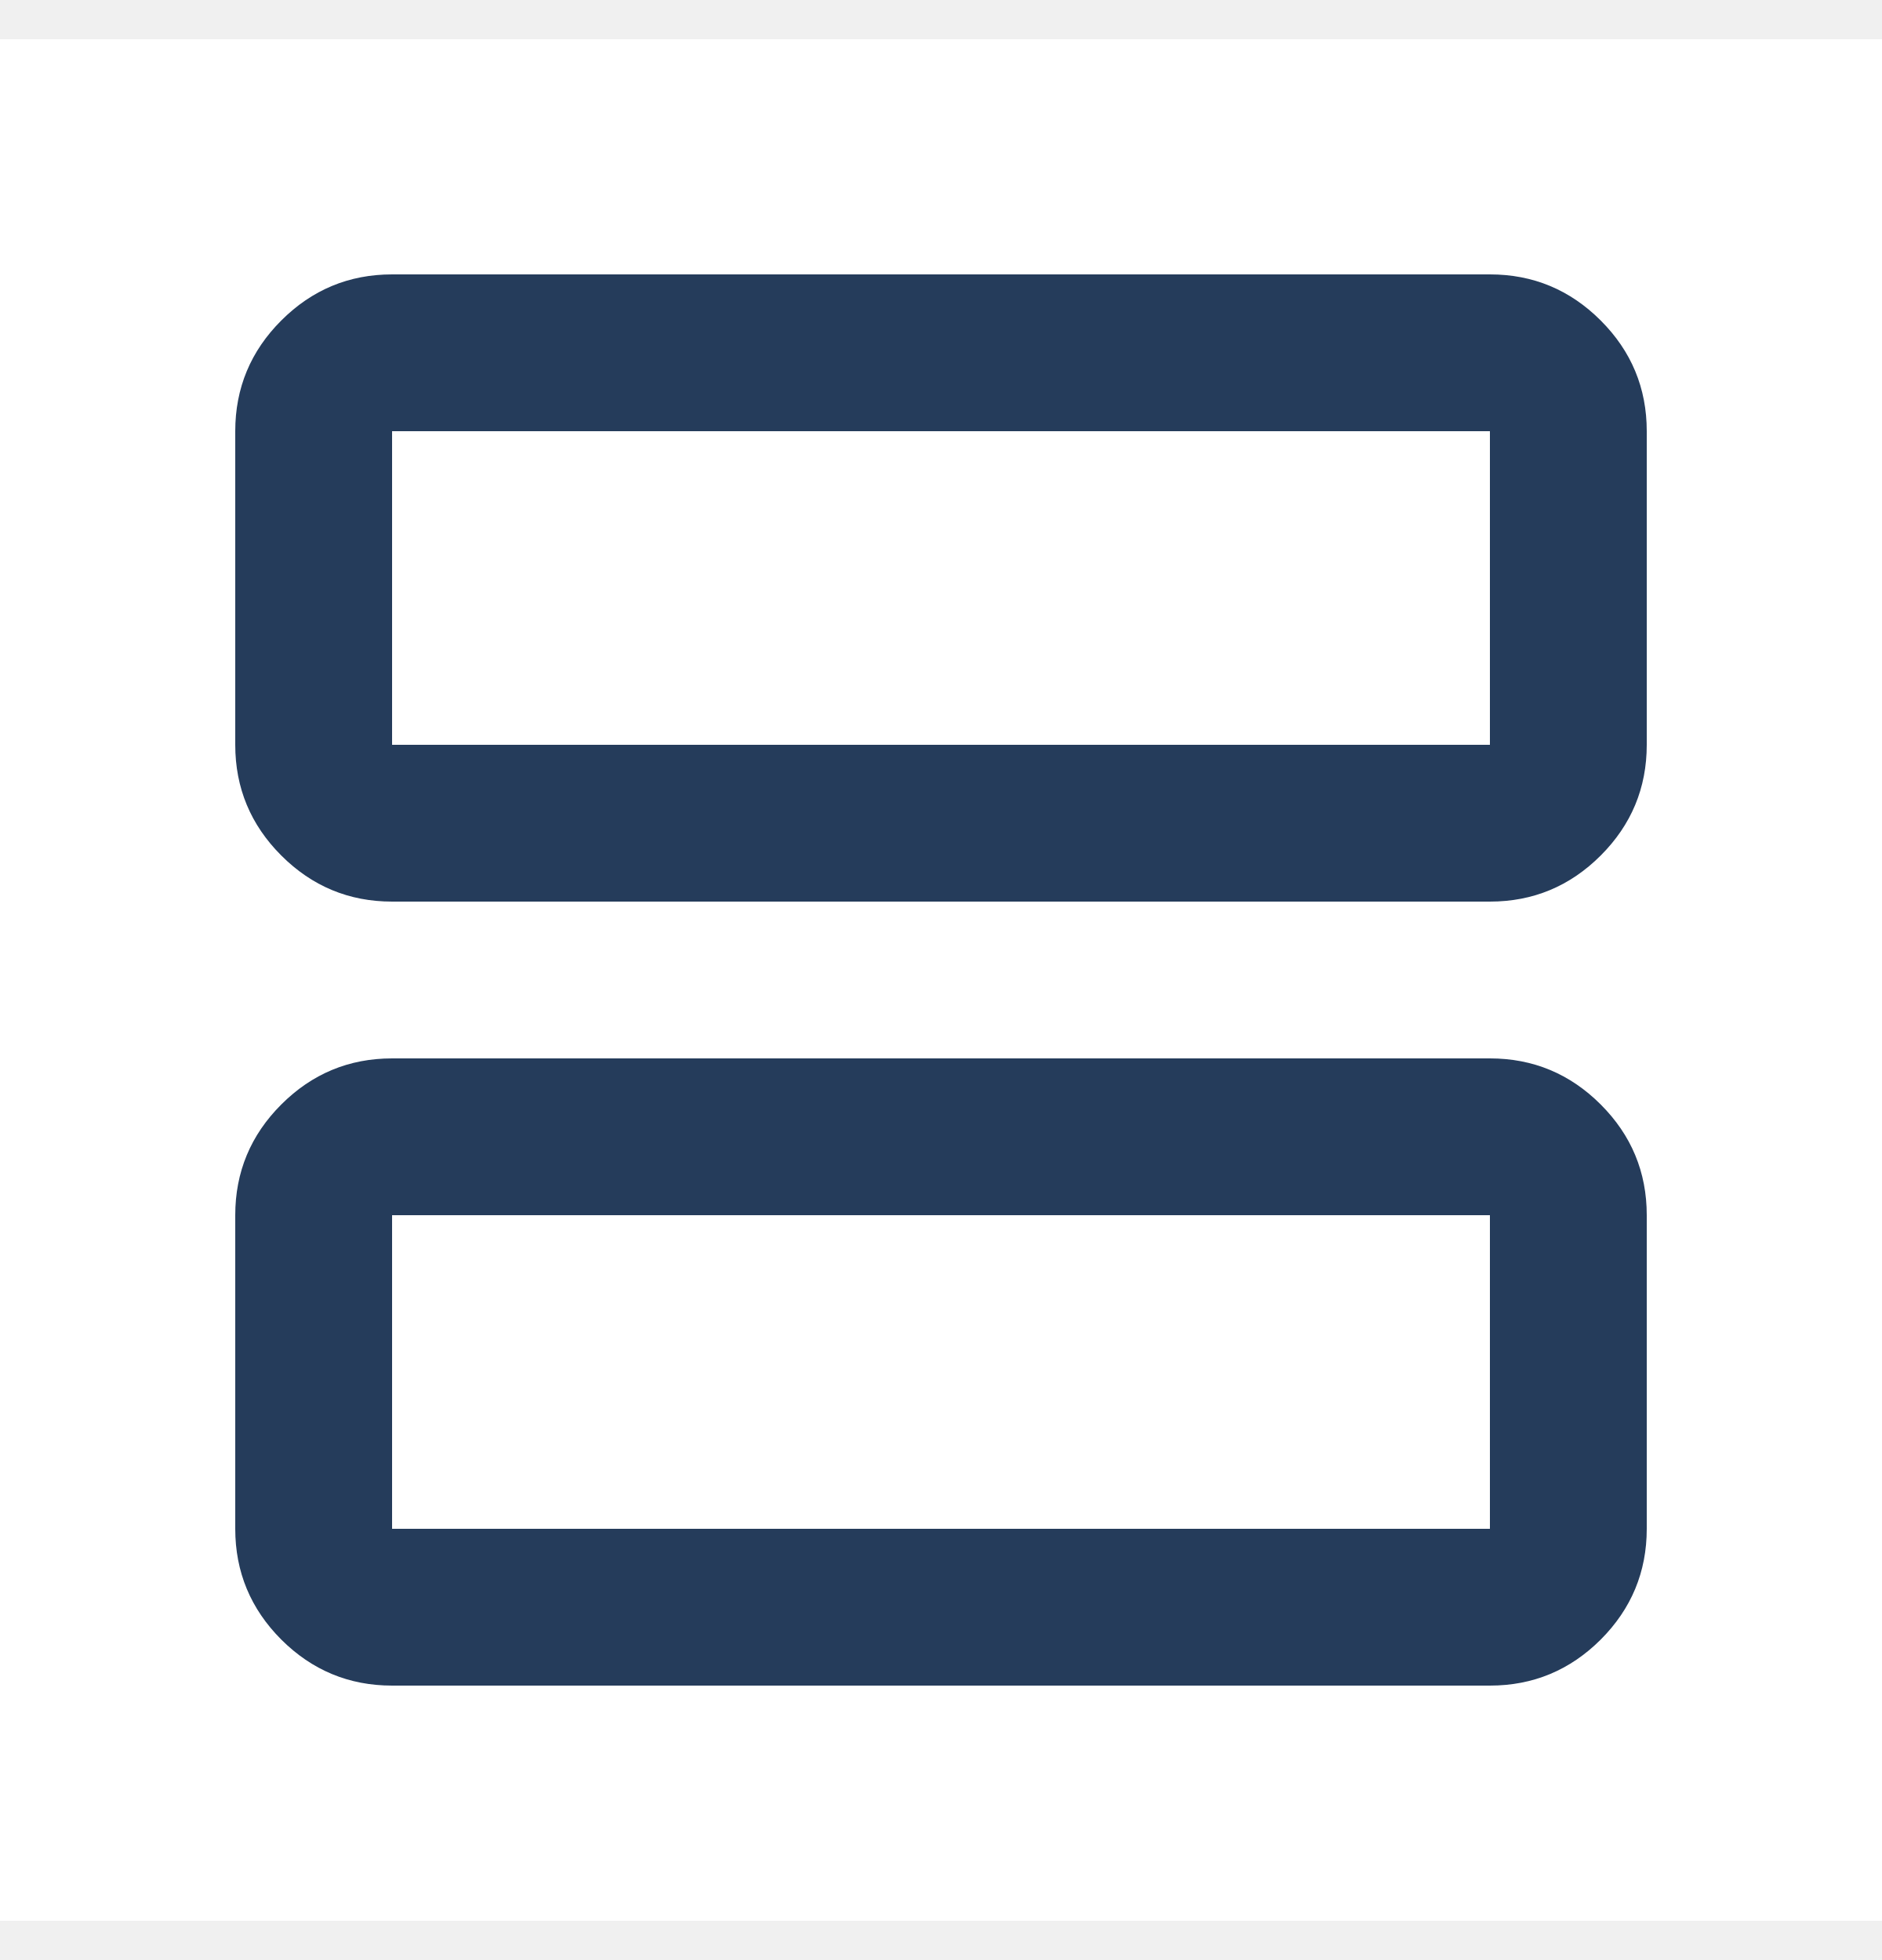
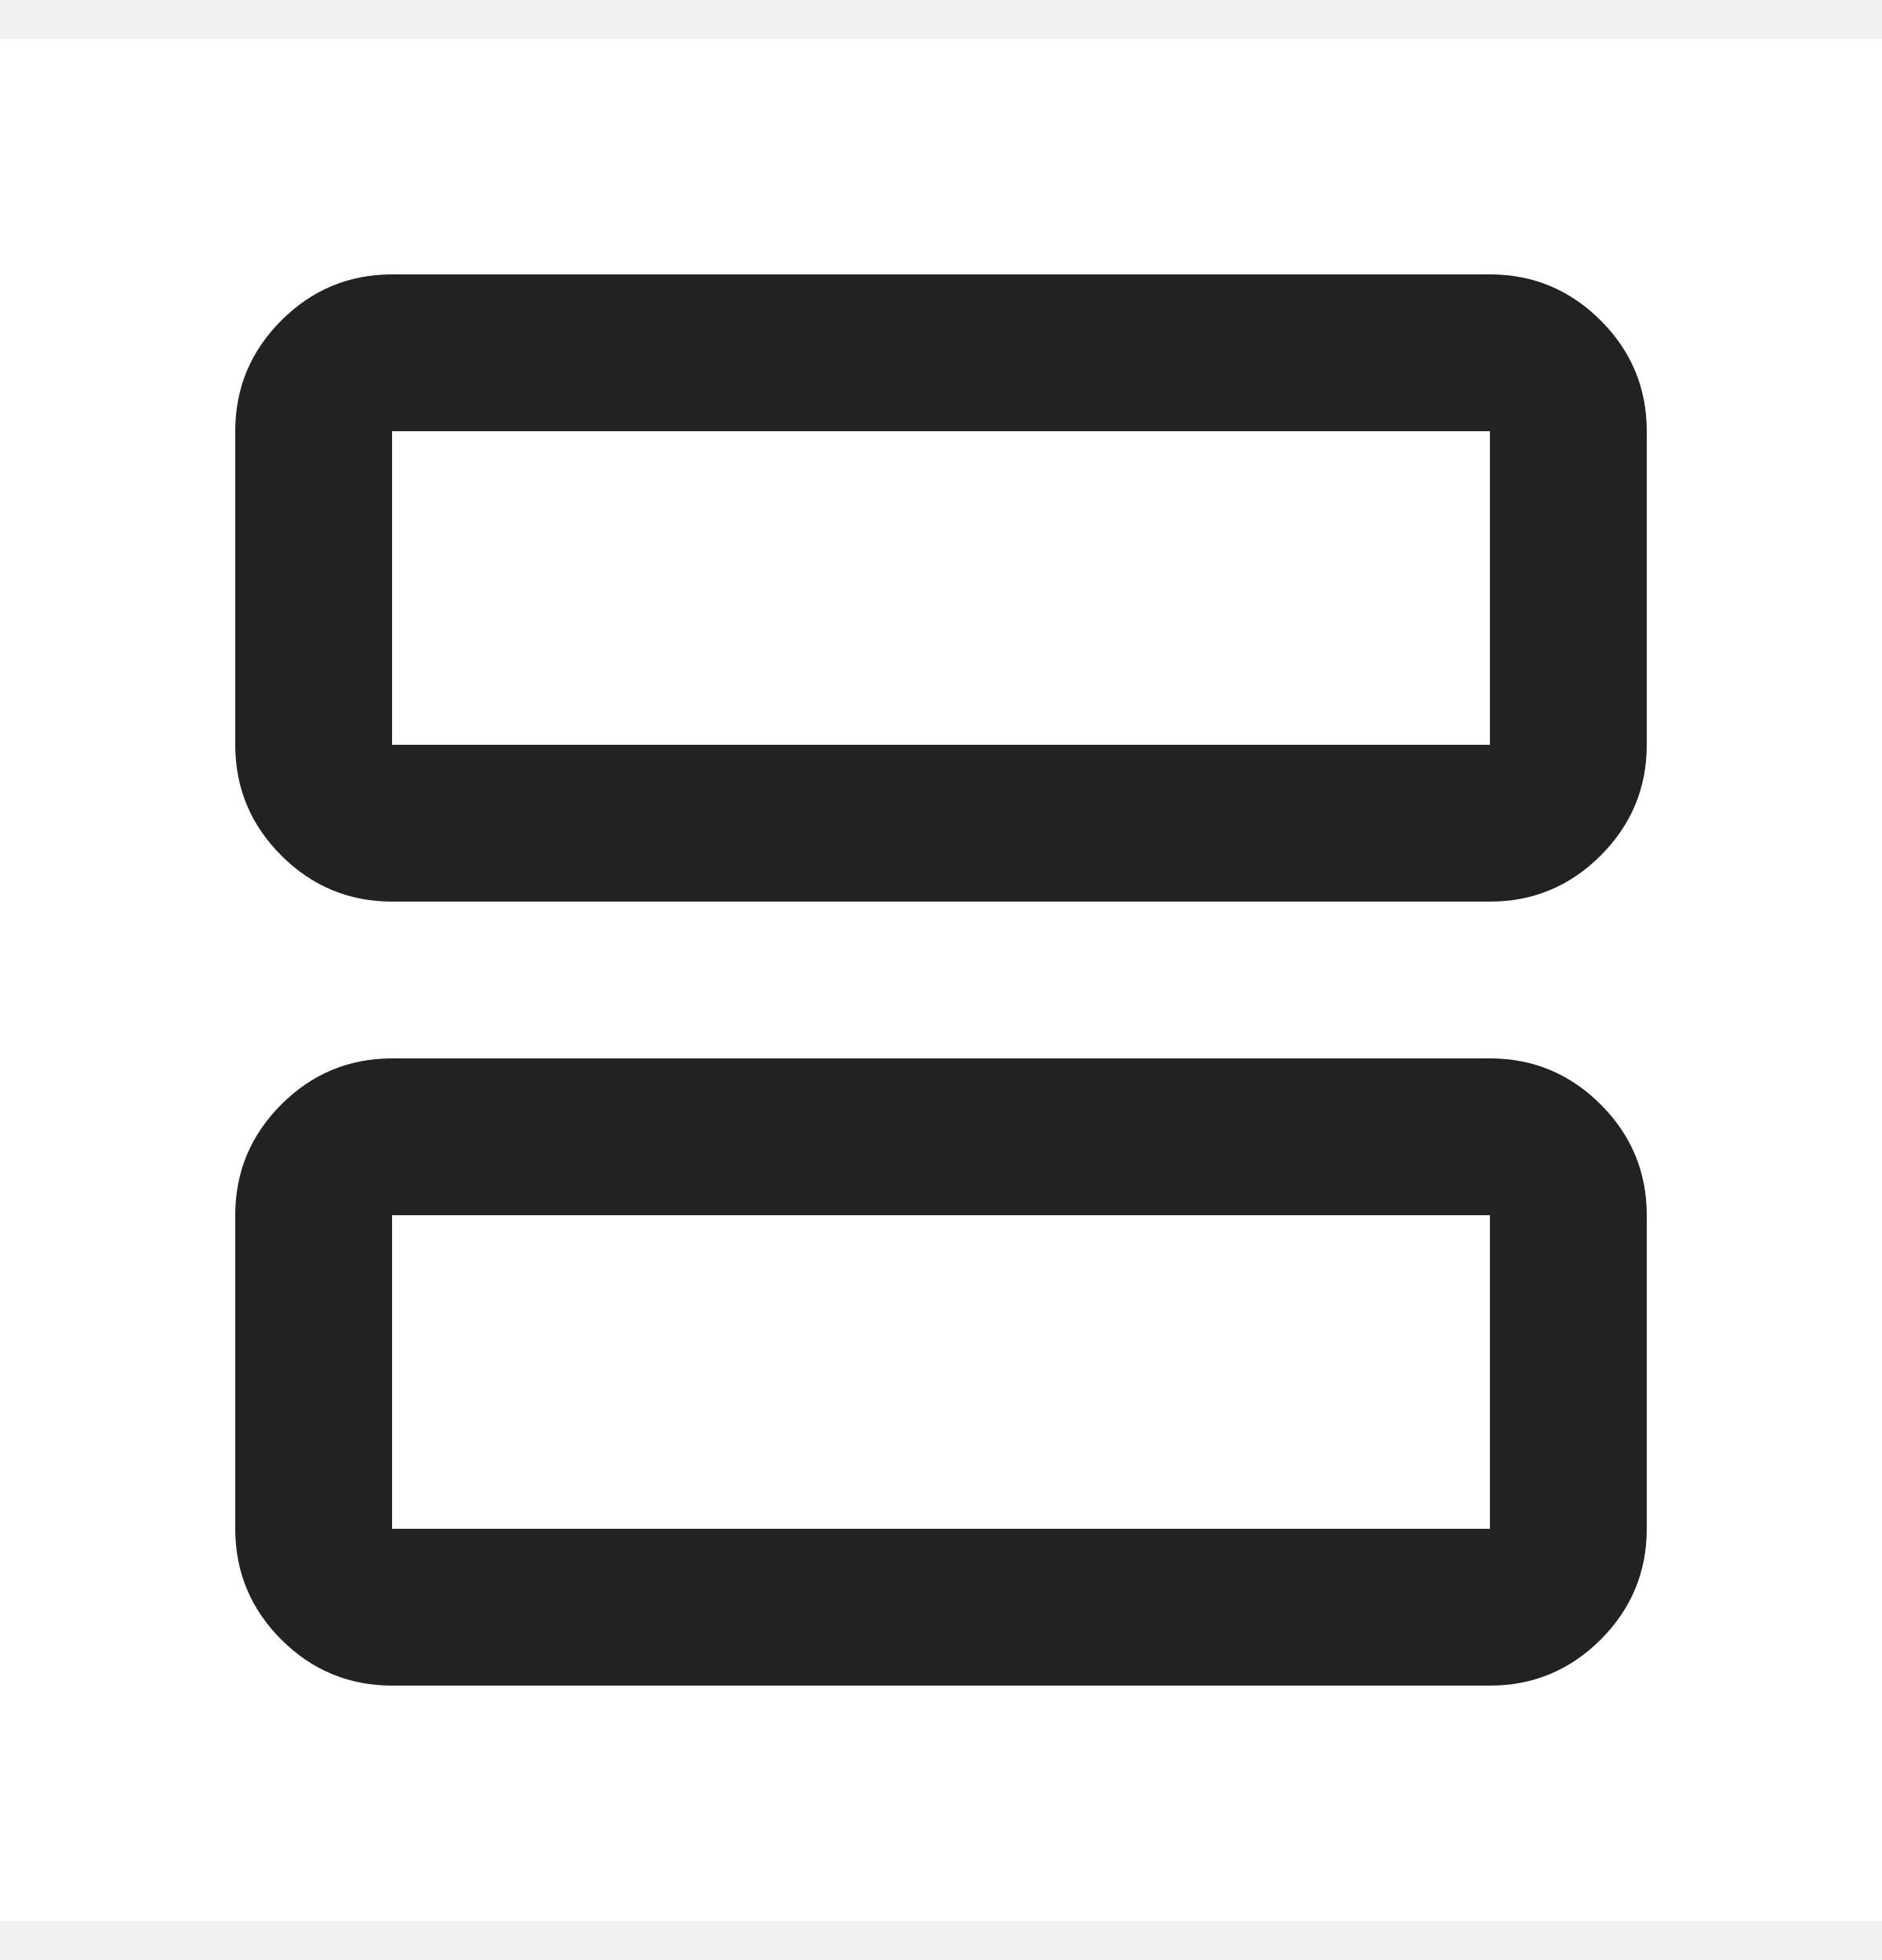
<svg xmlns="http://www.w3.org/2000/svg" width="24" height="25" viewBox="0 0 24 25" fill="none">
  <g id="Frame 99">
    <rect width="24" height="24" transform="translate(0 0.5)" fill="white" />
    <g id="splitscreen">
      <mask id="mask0_182_29" style="mask-type:alpha" maskUnits="userSpaceOnUse" x="0" y="0" width="24" height="25">
-         <rect id="Bounding box" y="0.5" width="24" height="24" fill="#D9D9D9" />
+         <rect id="Bounding box" y="0.5" width="24" height="24" fill="#222222" />
      </mask>
      <g mask="url(#mask0_182_29)">
-         <path id="splitscreen_2" d="M5 11.5C4.45 11.5 3.979 11.304 3.587 10.912C3.196 10.521 3 10.05 3 9.5V5.5C3 4.95 3.196 4.479 3.587 4.088C3.979 3.696 4.45 3.5 5 3.5H19C19.55 3.5 20.021 3.696 20.413 4.088C20.804 4.479 21 4.95 21 5.5V9.5C21 10.05 20.804 10.521 20.413 10.912C20.021 11.304 19.55 11.5 19 11.5H5ZM5 9.5H19V5.5H5V9.5ZM5 21.5C4.45 21.5 3.979 21.304 3.587 20.913C3.196 20.521 3 20.05 3 19.5V15.5C3 14.95 3.196 14.479 3.587 14.088C3.979 13.696 4.45 13.5 5 13.5H19C19.55 13.5 20.021 13.696 20.413 14.088C20.804 14.479 21 14.95 21 15.5V19.5C21 20.05 20.804 20.521 20.413 20.913C20.021 21.304 19.55 21.5 19 21.5H5ZM5 19.5H19V15.5H5V19.5Z" fill="#253C5B" />
+         <path id="splitscreen_2" d="M5 11.5C4.45 11.5 3.979 11.304 3.587 10.912C3.196 10.521 3 10.05 3 9.5V5.5C3 4.95 3.196 4.479 3.587 4.088C3.979 3.696 4.45 3.5 5 3.5H19C19.55 3.5 20.021 3.696 20.413 4.088C20.804 4.479 21 4.95 21 5.5V9.5C21 10.05 20.804 10.521 20.413 10.912C20.021 11.304 19.55 11.5 19 11.5H5ZM5 9.5H19V5.5H5V9.5ZM5 21.5C4.45 21.5 3.979 21.304 3.587 20.913C3.196 20.521 3 20.05 3 19.5V15.5C3 14.95 3.196 14.479 3.587 14.088C3.979 13.696 4.45 13.5 5 13.5H19C19.55 13.5 20.021 13.696 20.413 14.088C20.804 14.479 21 14.95 21 15.5V19.5C21 20.05 20.804 20.521 20.413 20.913C20.021 21.304 19.55 21.5 19 21.5H5ZM5 19.5H19V15.5H5V19.5Z" fill="#222222" />
      </g>
    </g>
  </g>
</svg>
